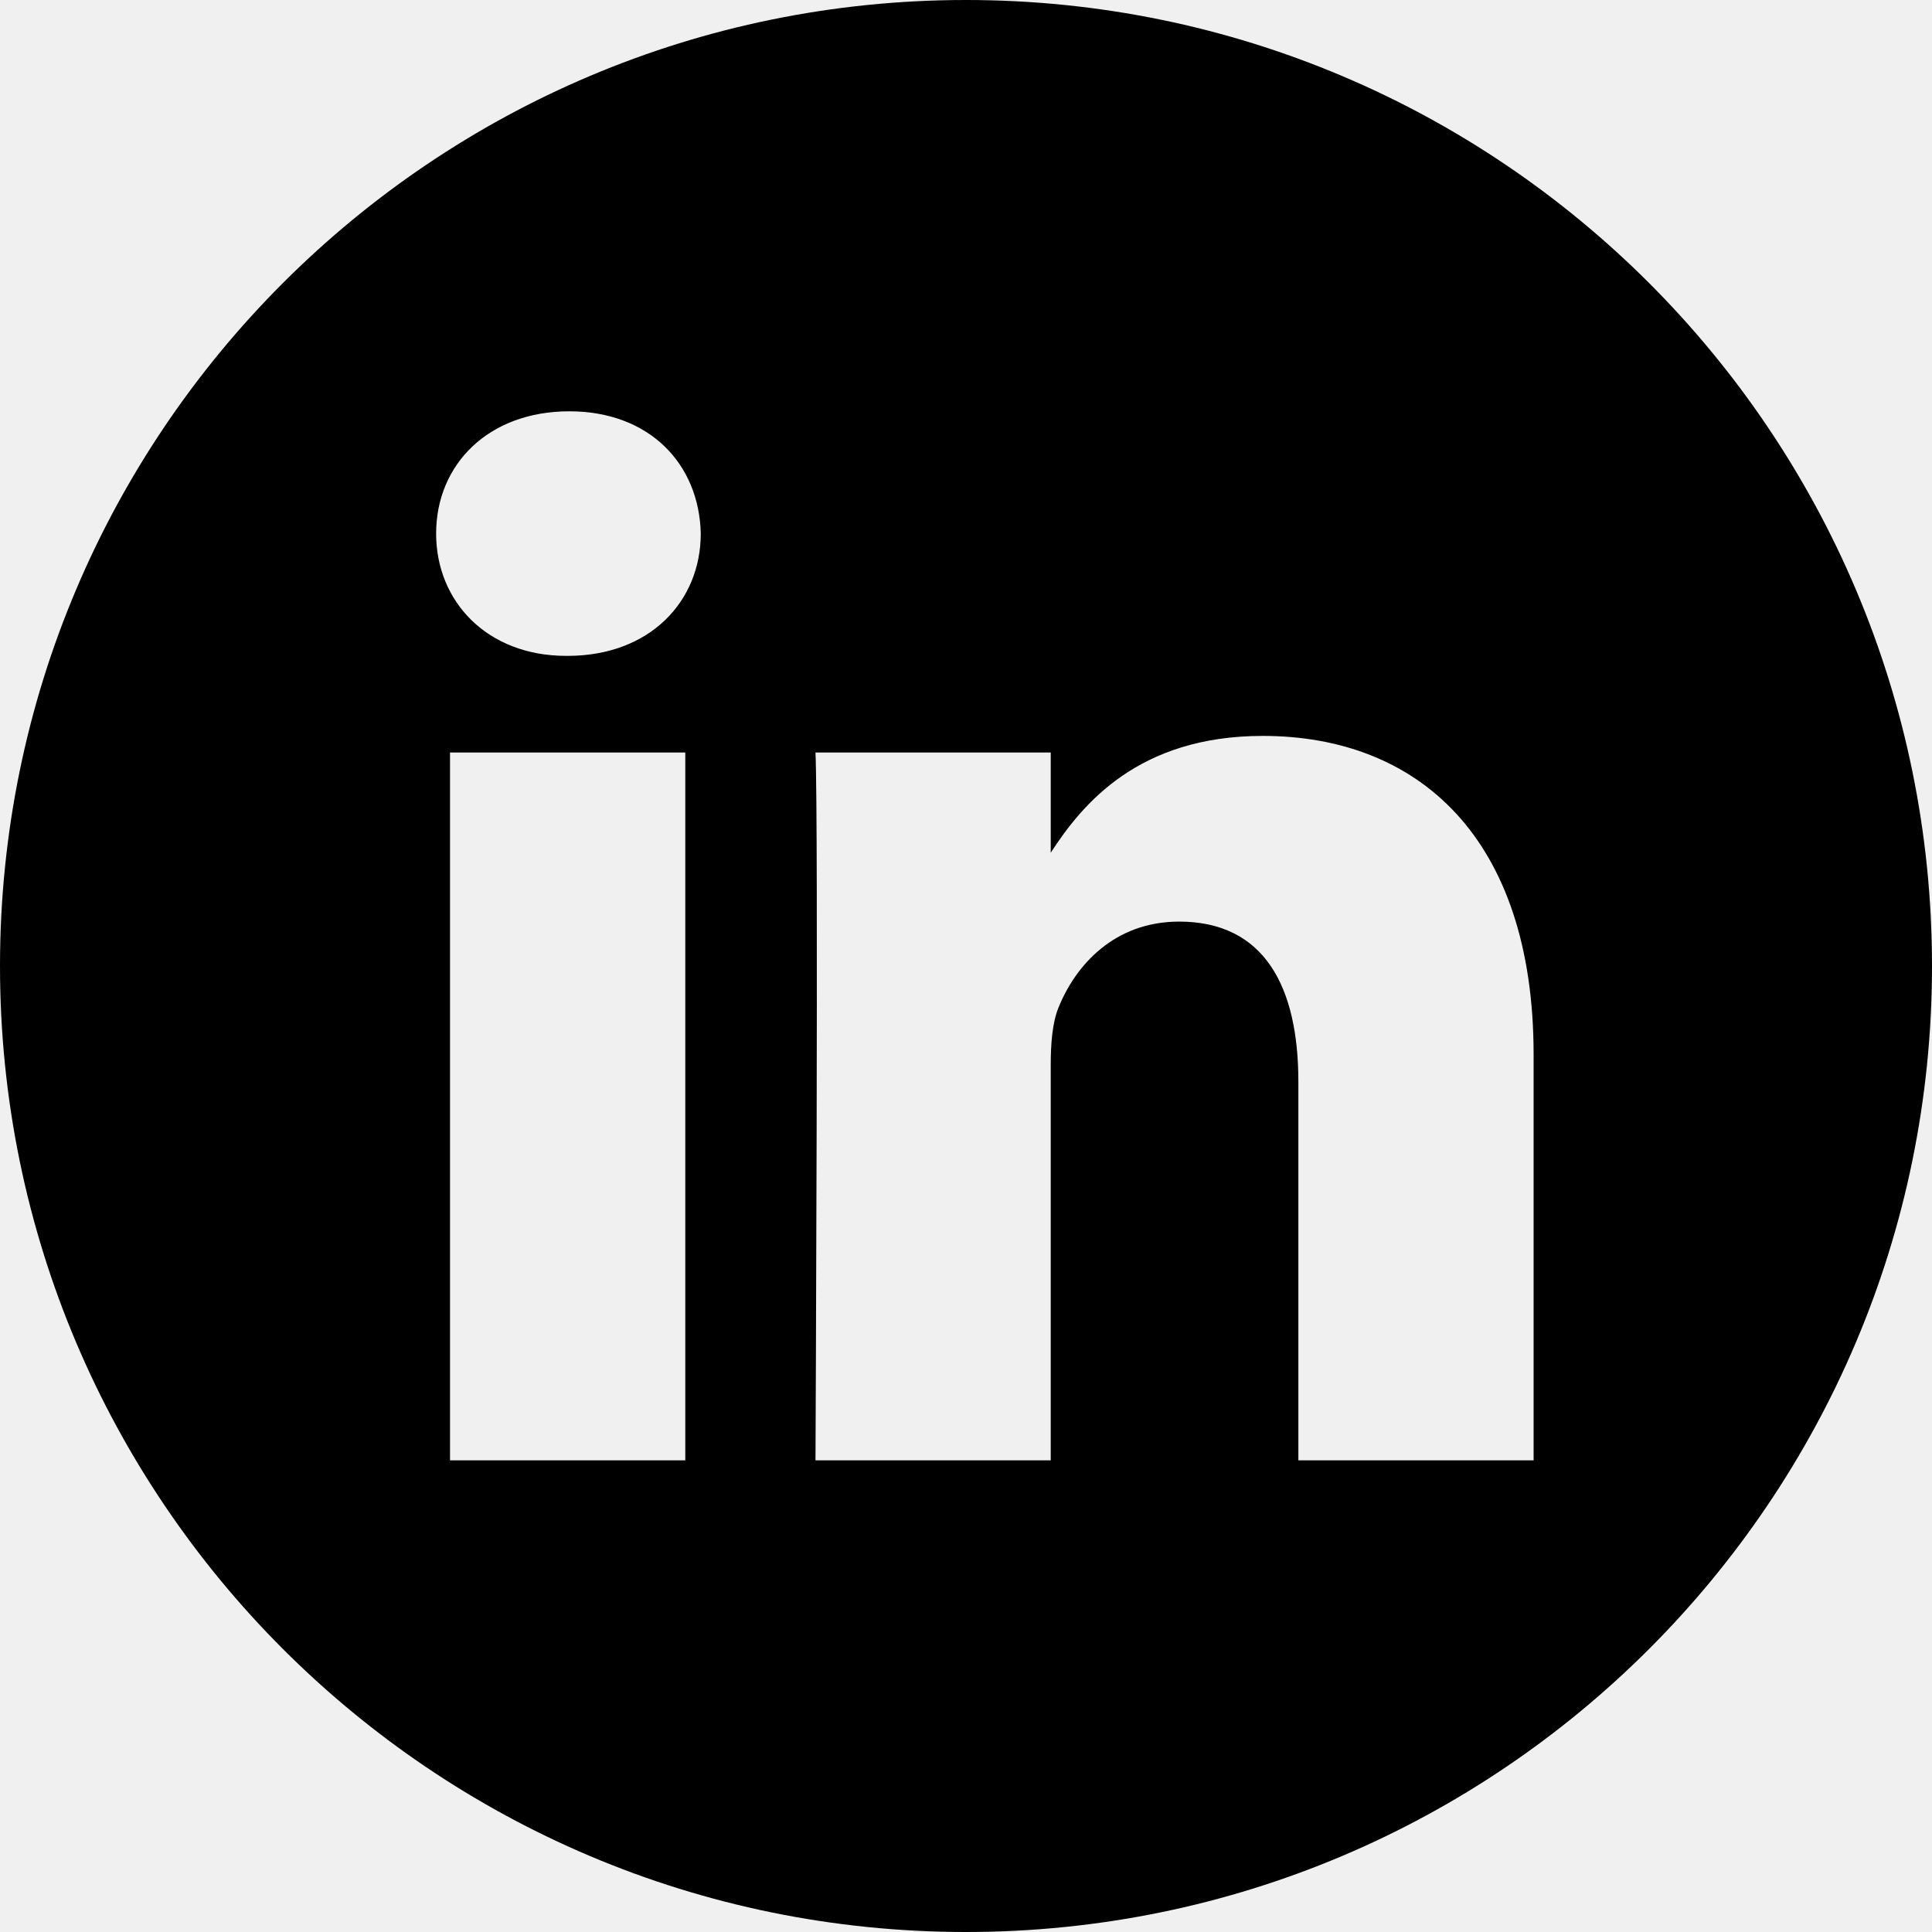
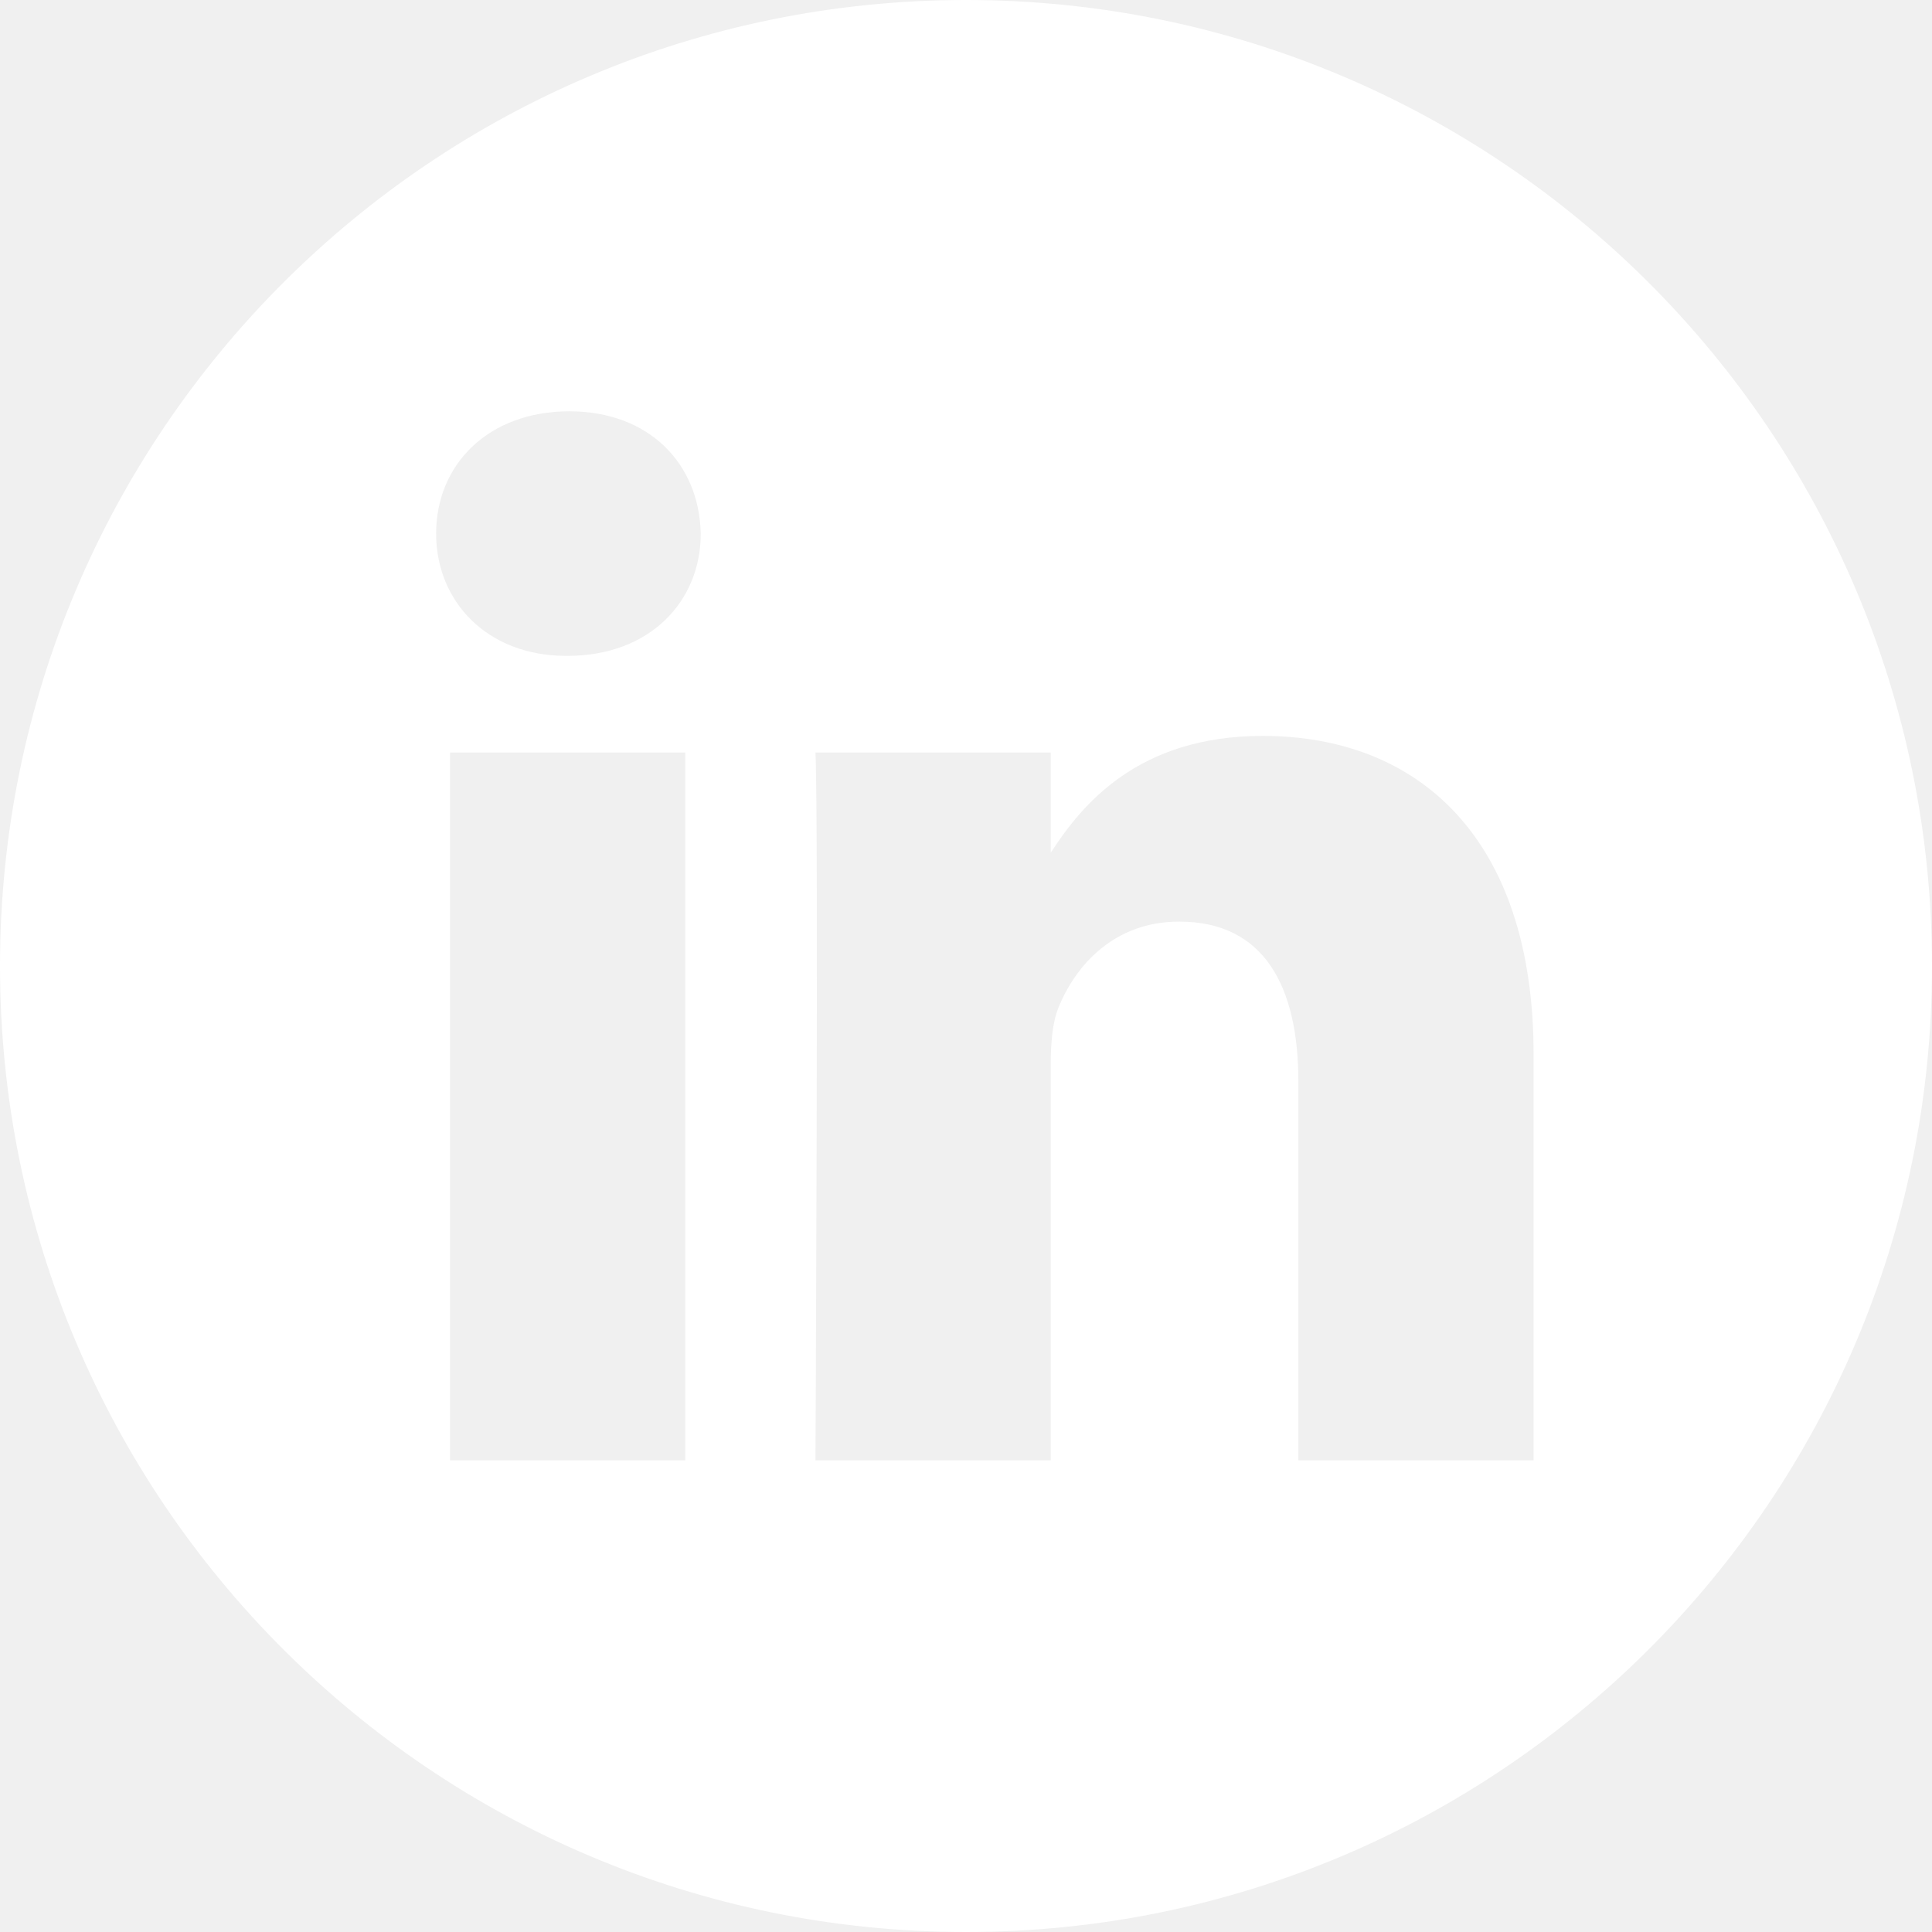
<svg xmlns="http://www.w3.org/2000/svg" height="40" viewBox="0 0 512 512" width="40">
-   <path d="m256 0c-141.363 0-256 114.637-256 256s114.637 256 256 256 256-114.637 256-256-114.637-256-256-256zm-74.391 387h-62.348v-187.574h62.348zm-31.172-213.188h-.406c-20.922 0-34.453-14.402-34.453-32.402 0-18.406 13.945-32.41 35.273-32.41 21.328 0 34.453 14.004 34.859 32.41 0 18-13.531 32.402-35.273 32.402zm255.984 213.188h-62.34v-100.348c0-25.219-9.027-42.418-31.586-42.418-17.223 0-27.48 11.602-31.988 22.801-1.648 4.008-2.051 9.609-2.051 15.215v104.75h-62.344s.816-169.977 0-187.574h62.344v26.559c8.285-12.781 23.109-30.961 56.188-30.961 41.02 0 71.777 26.809 71.777 84.422zm0 0" />
+   <path fill="#ffffff" d="m256 0c-141.363 0-256 114.637-256 256s114.637 256 256 256 256-114.637 256-256-114.637-256-256-256zm-74.391 387h-62.348v-187.574h62.348zm-31.172-213.188h-.406c-20.922 0-34.453-14.402-34.453-32.402 0-18.406 13.945-32.41 35.273-32.41 21.328 0 34.453 14.004 34.859 32.41 0 18-13.531 32.402-35.273 32.402zm255.984 213.188h-62.34v-100.348c0-25.219-9.027-42.418-31.586-42.418-17.223 0-27.48 11.602-31.988 22.801-1.648 4.008-2.051 9.609-2.051 15.215v104.75h-62.344s.816-169.977 0-187.574h62.344v26.559c8.285-12.781 23.109-30.961 56.188-30.961 41.02 0 71.777 26.809 71.777 84.422zm0 0" />
</svg>
